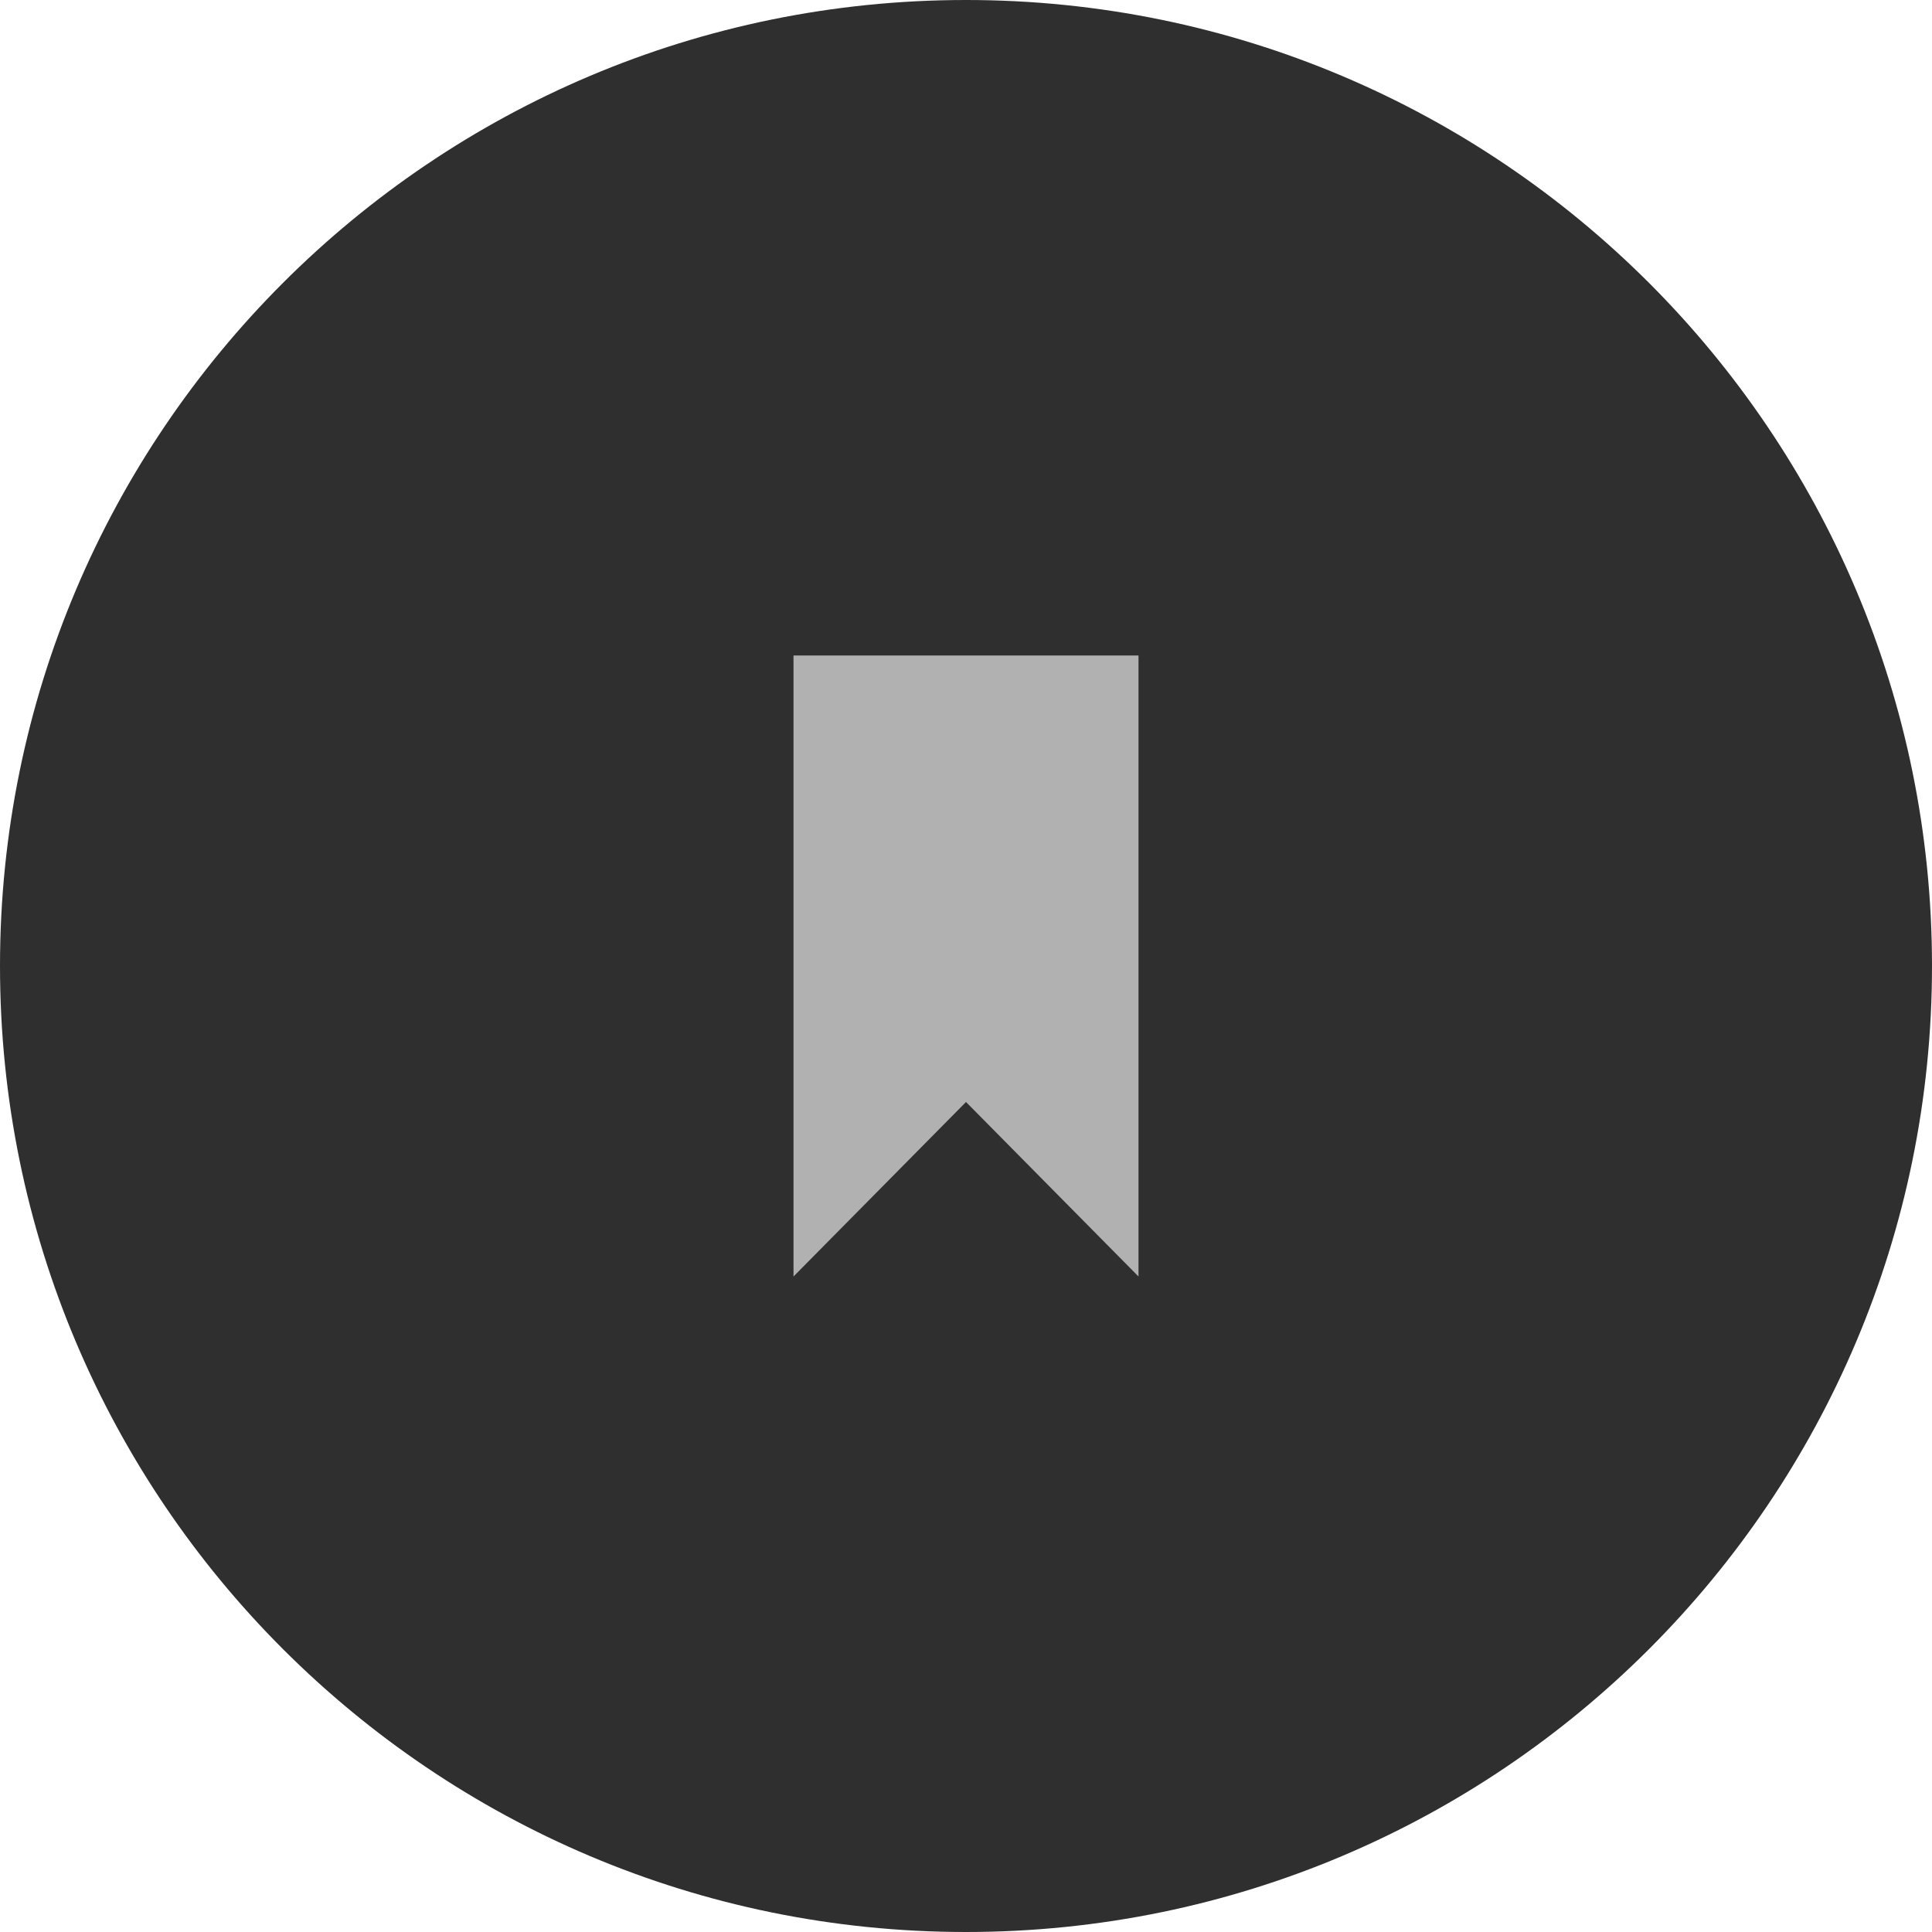
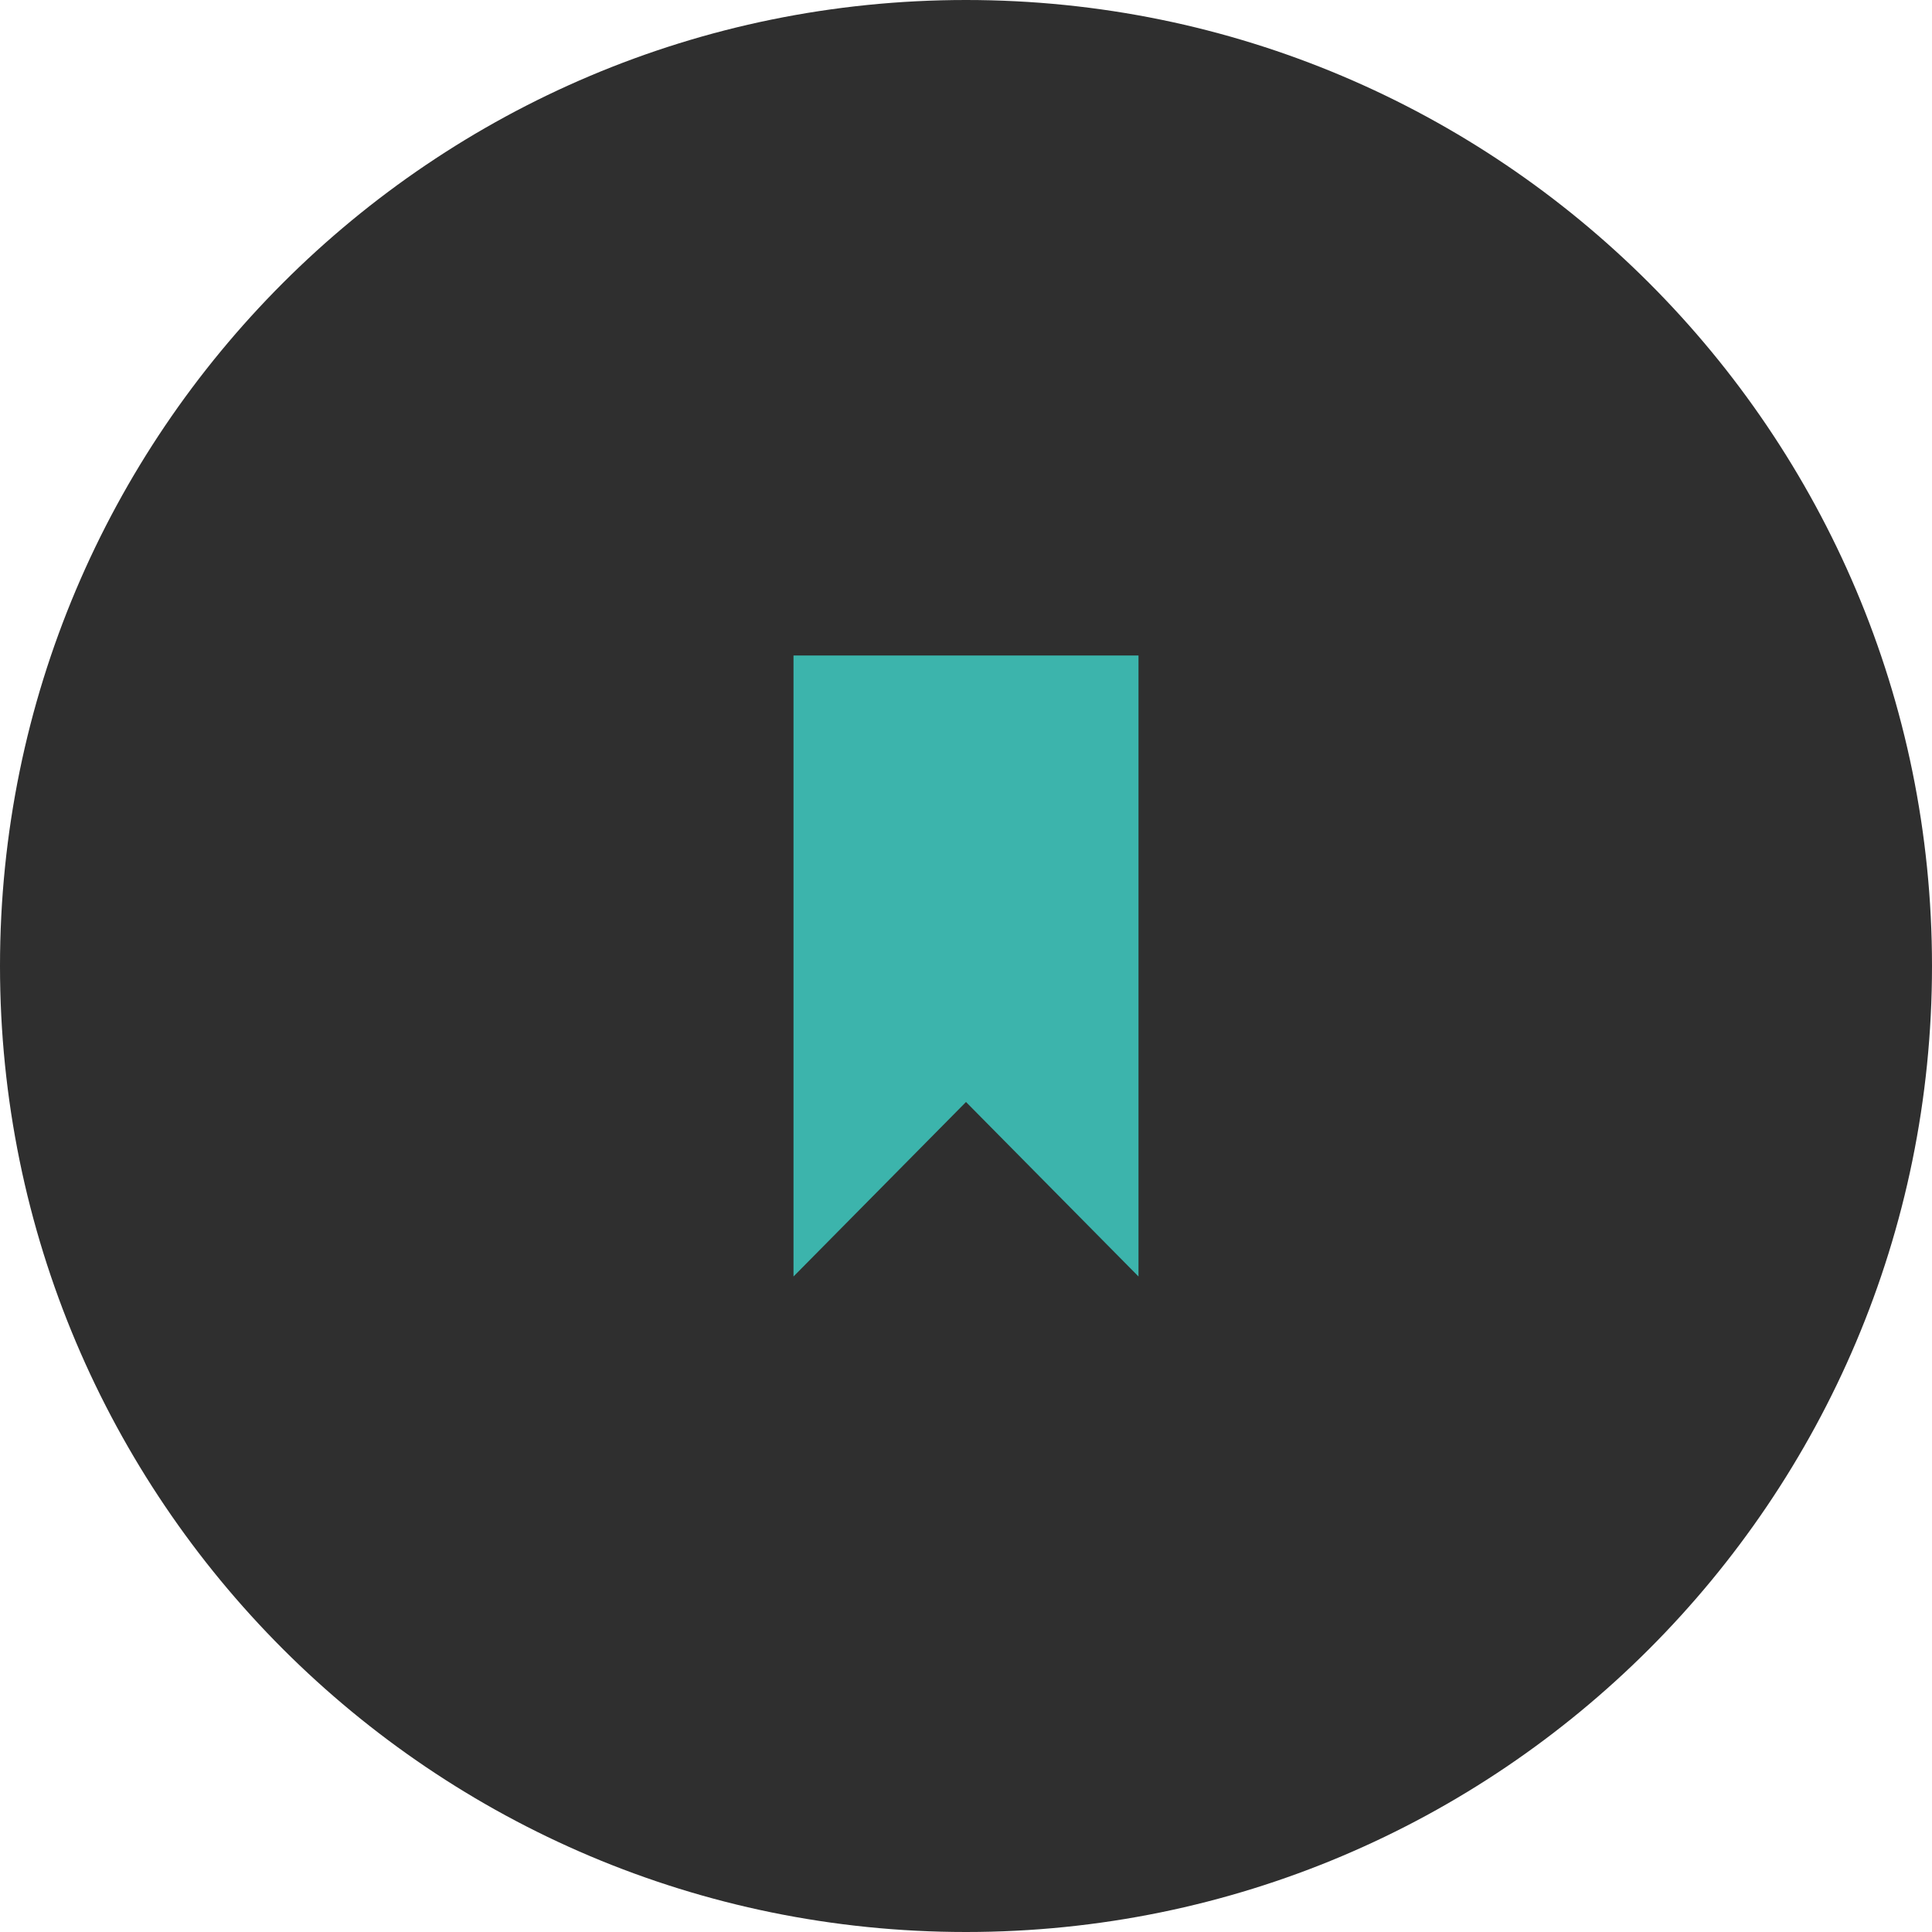
<svg xmlns="http://www.w3.org/2000/svg" width="56" height="56">
  <g fill="none" fill-rule="evenodd">
    <circle fill="#2F2F2F" cx="28" cy="28" r="28" />
-     <path fill="#B1B1B1" d="M23 19v18l5-5.058L33 37V19z" />
+     <path fill="#3cb4ac" d="M23 19v18l5-5.058L33 37V19z" />
  </g>
</svg>
